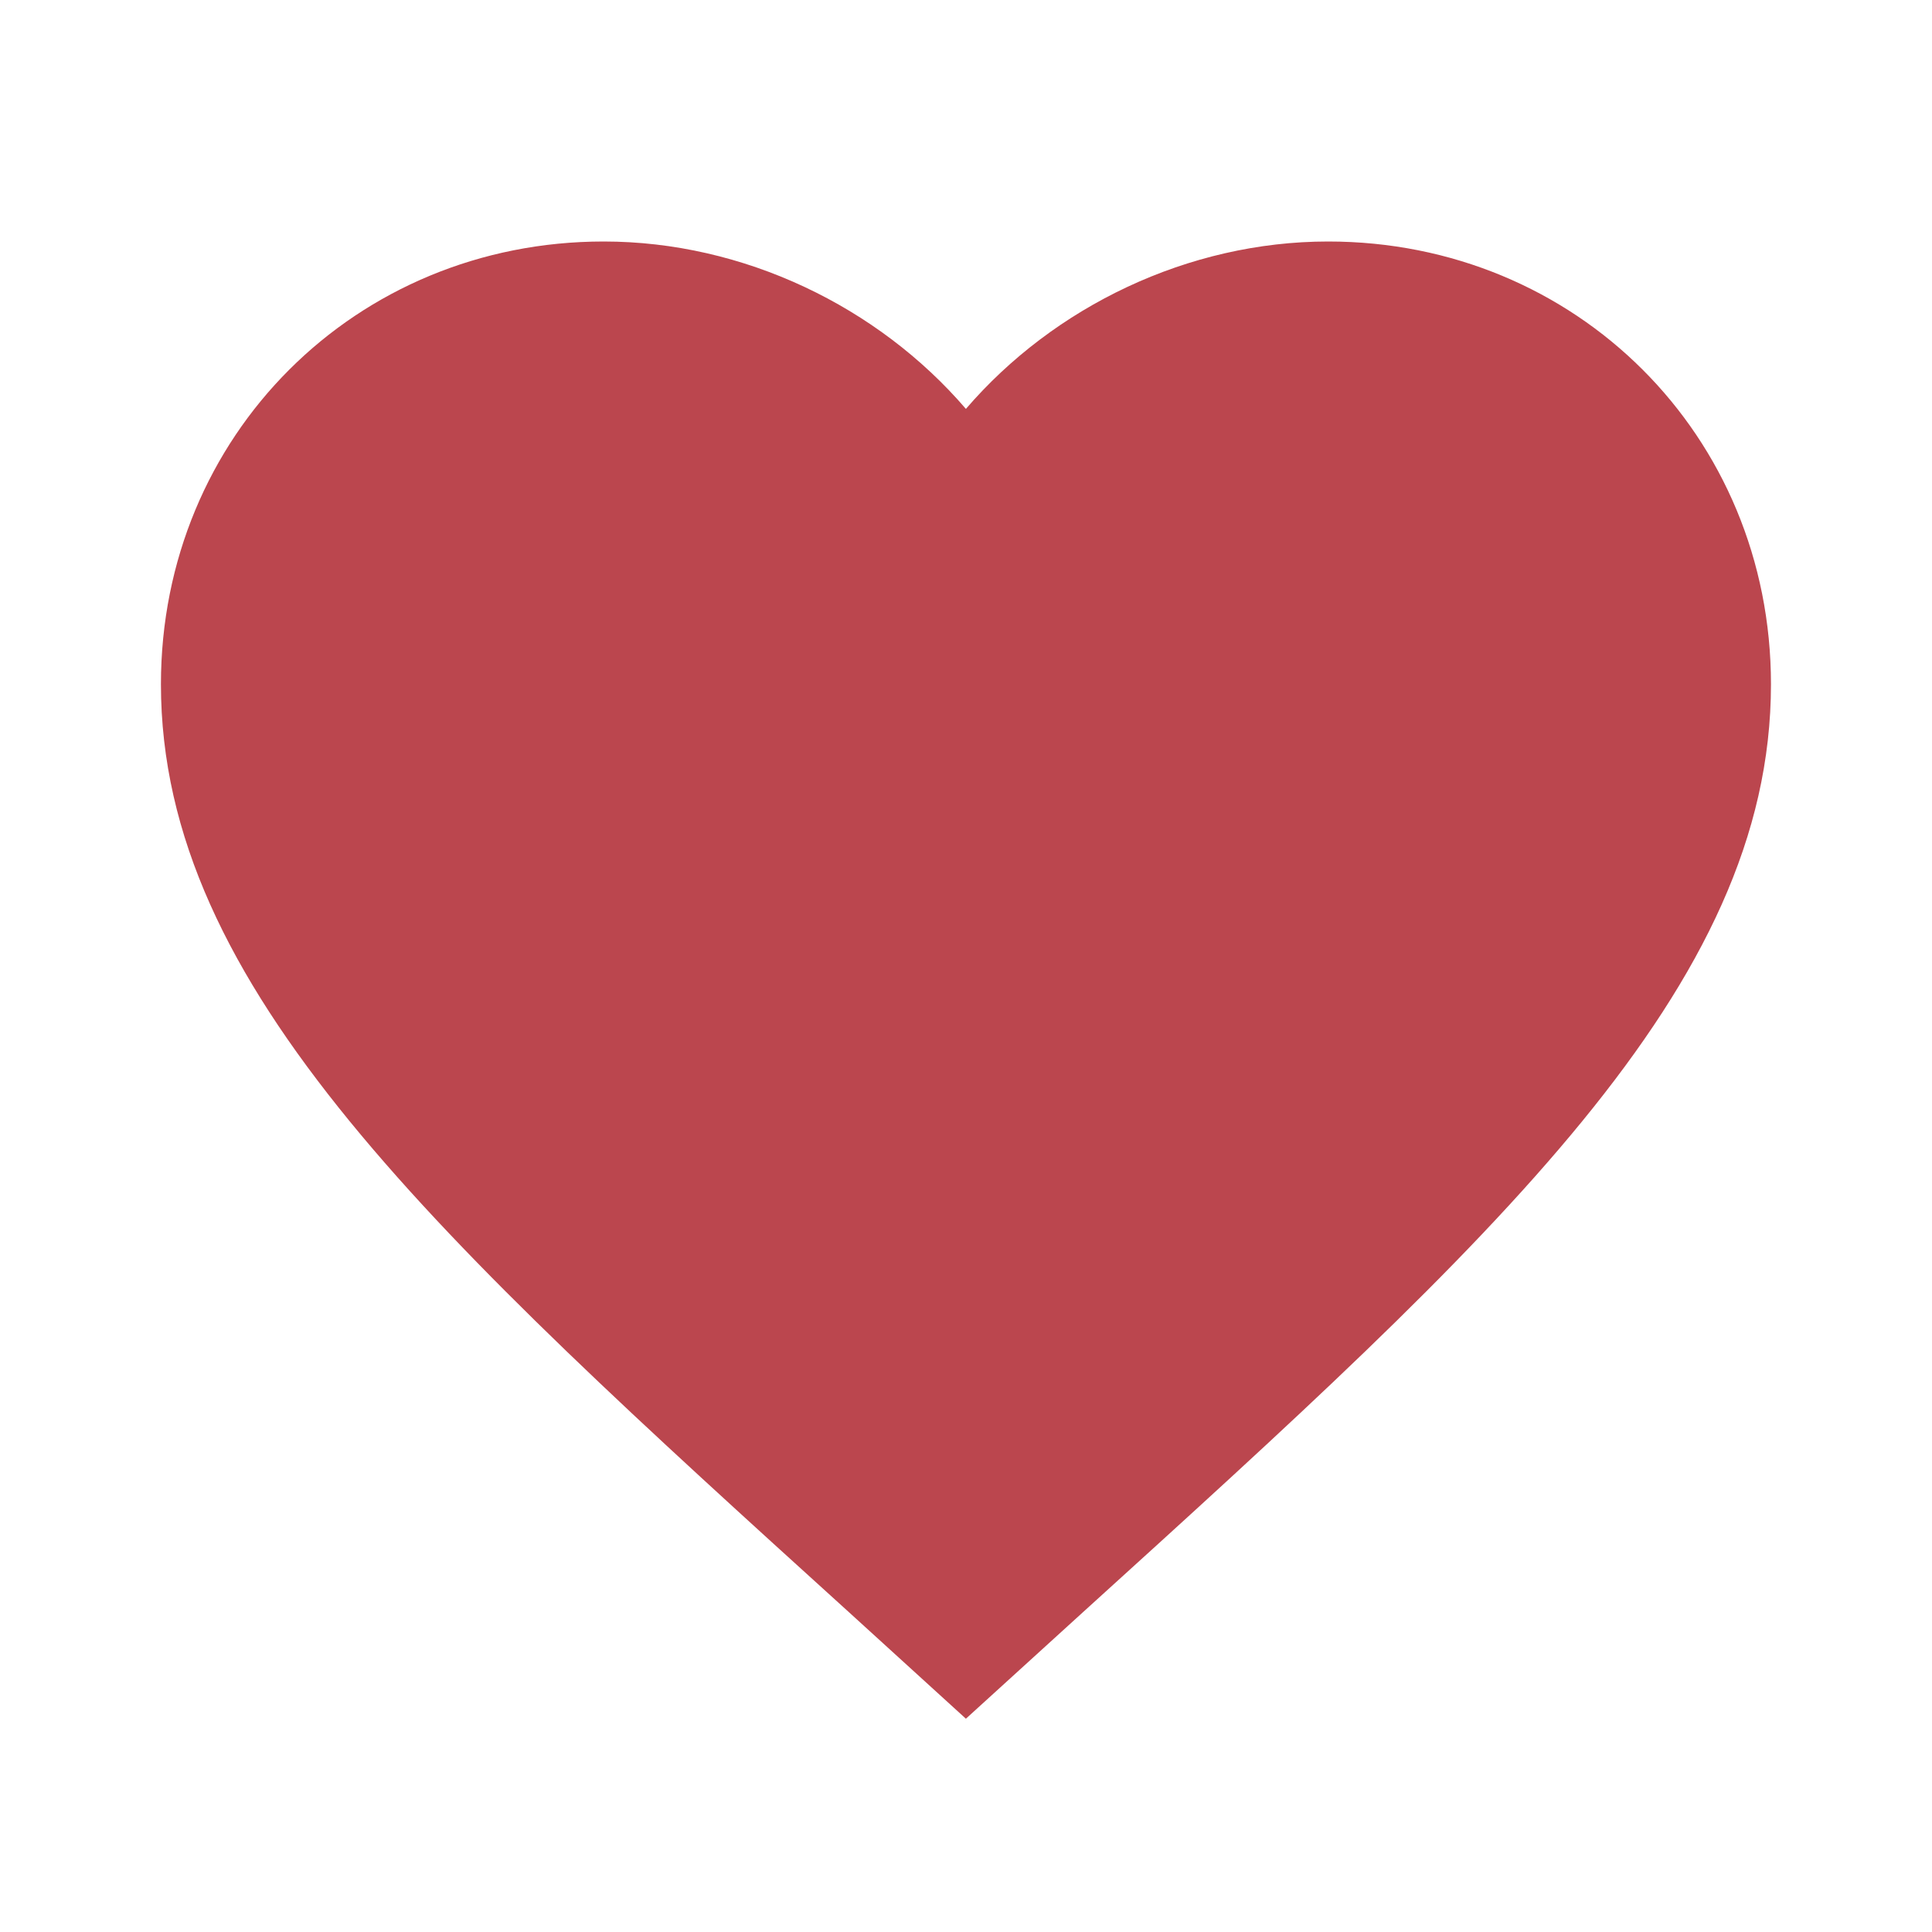
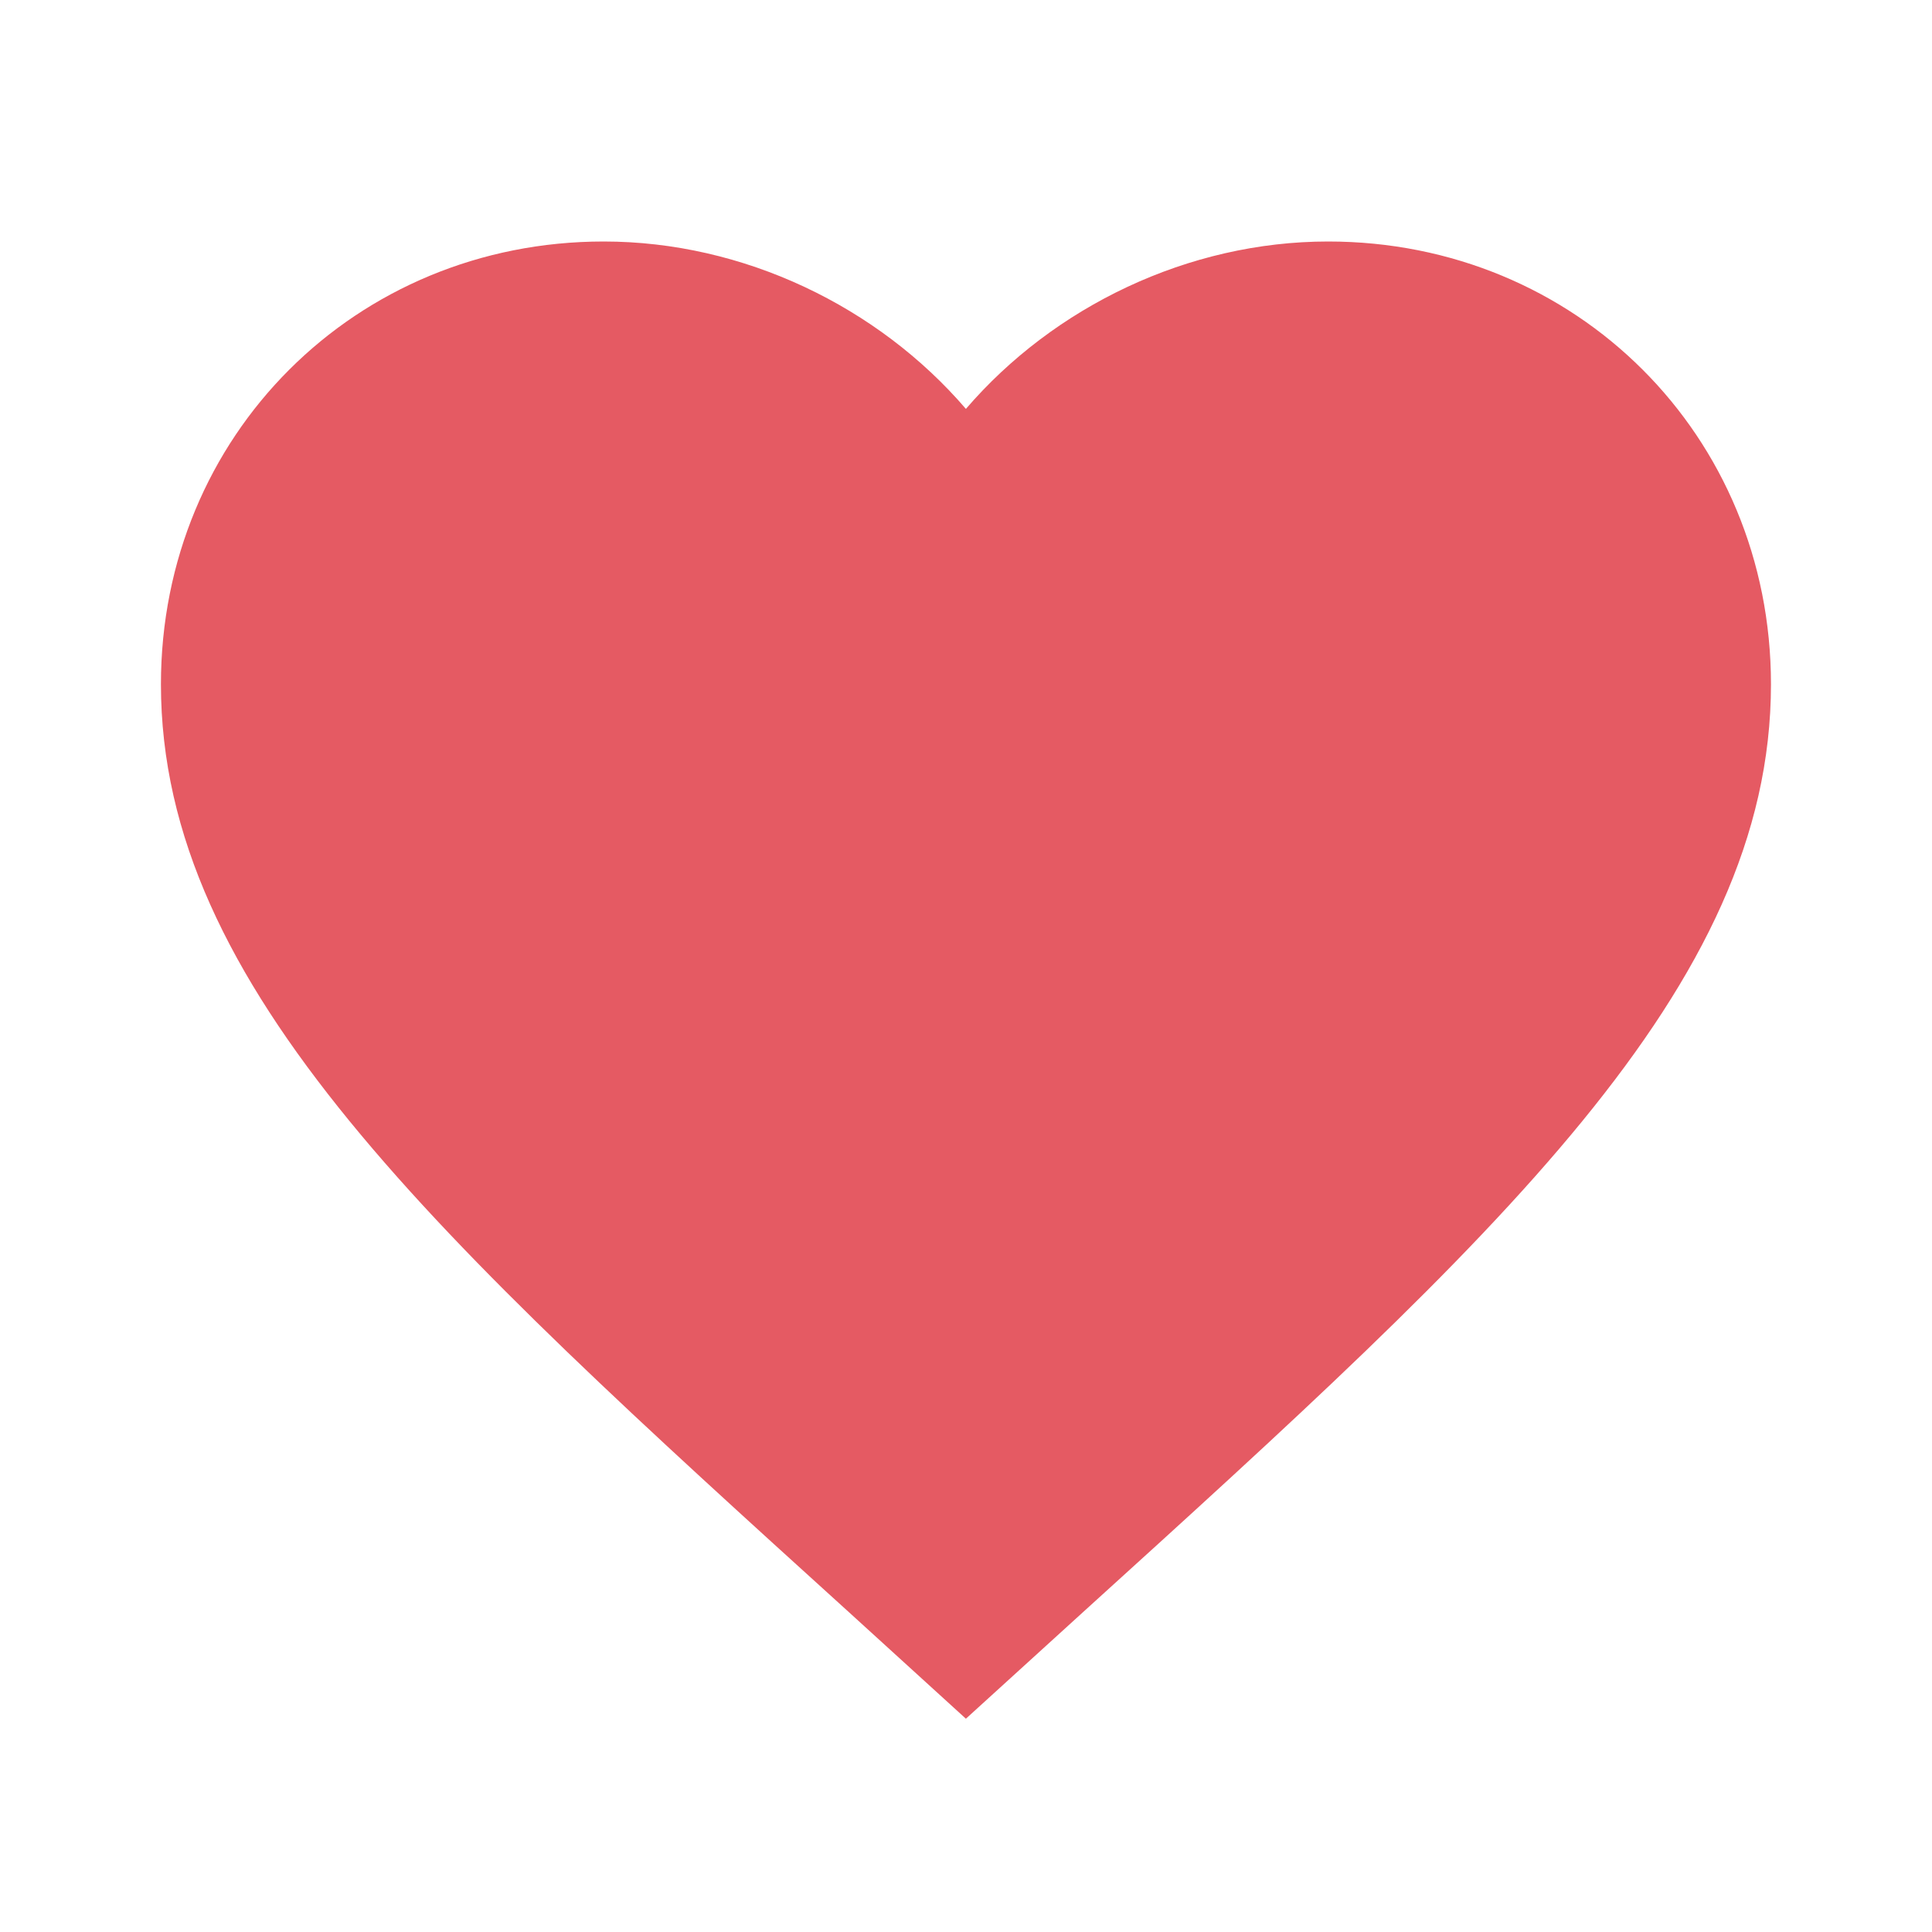
<svg xmlns="http://www.w3.org/2000/svg" width="20" height="20" viewBox="0 0 20 20" fill="none">
-   <path d="M9.999 17.792L8.791 16.692C4.499 12.8 1.666 10.225 1.666 7.083C1.666 4.508 3.683 2.5 6.249 2.5C7.699 2.5 9.091 3.175 9.999 4.233C10.908 3.175 12.299 2.5 13.749 2.5C16.316 2.5 18.333 4.508 18.333 7.083C18.333 10.225 15.499 12.8 11.208 16.692L9.999 17.792Z" fill="#BB464E" />
+   <path d="M9.999 17.792L8.791 16.692C4.499 12.8 1.666 10.225 1.666 7.083C1.666 4.508 3.683 2.5 6.249 2.5C7.699 2.5 9.091 3.175 9.999 4.233C10.908 3.175 12.299 2.5 13.749 2.5C16.316 2.5 18.333 4.508 18.333 7.083C18.333 10.225 15.499 12.8 11.208 16.692L9.999 17.792Z" fill="#E55A63" />
</svg>
